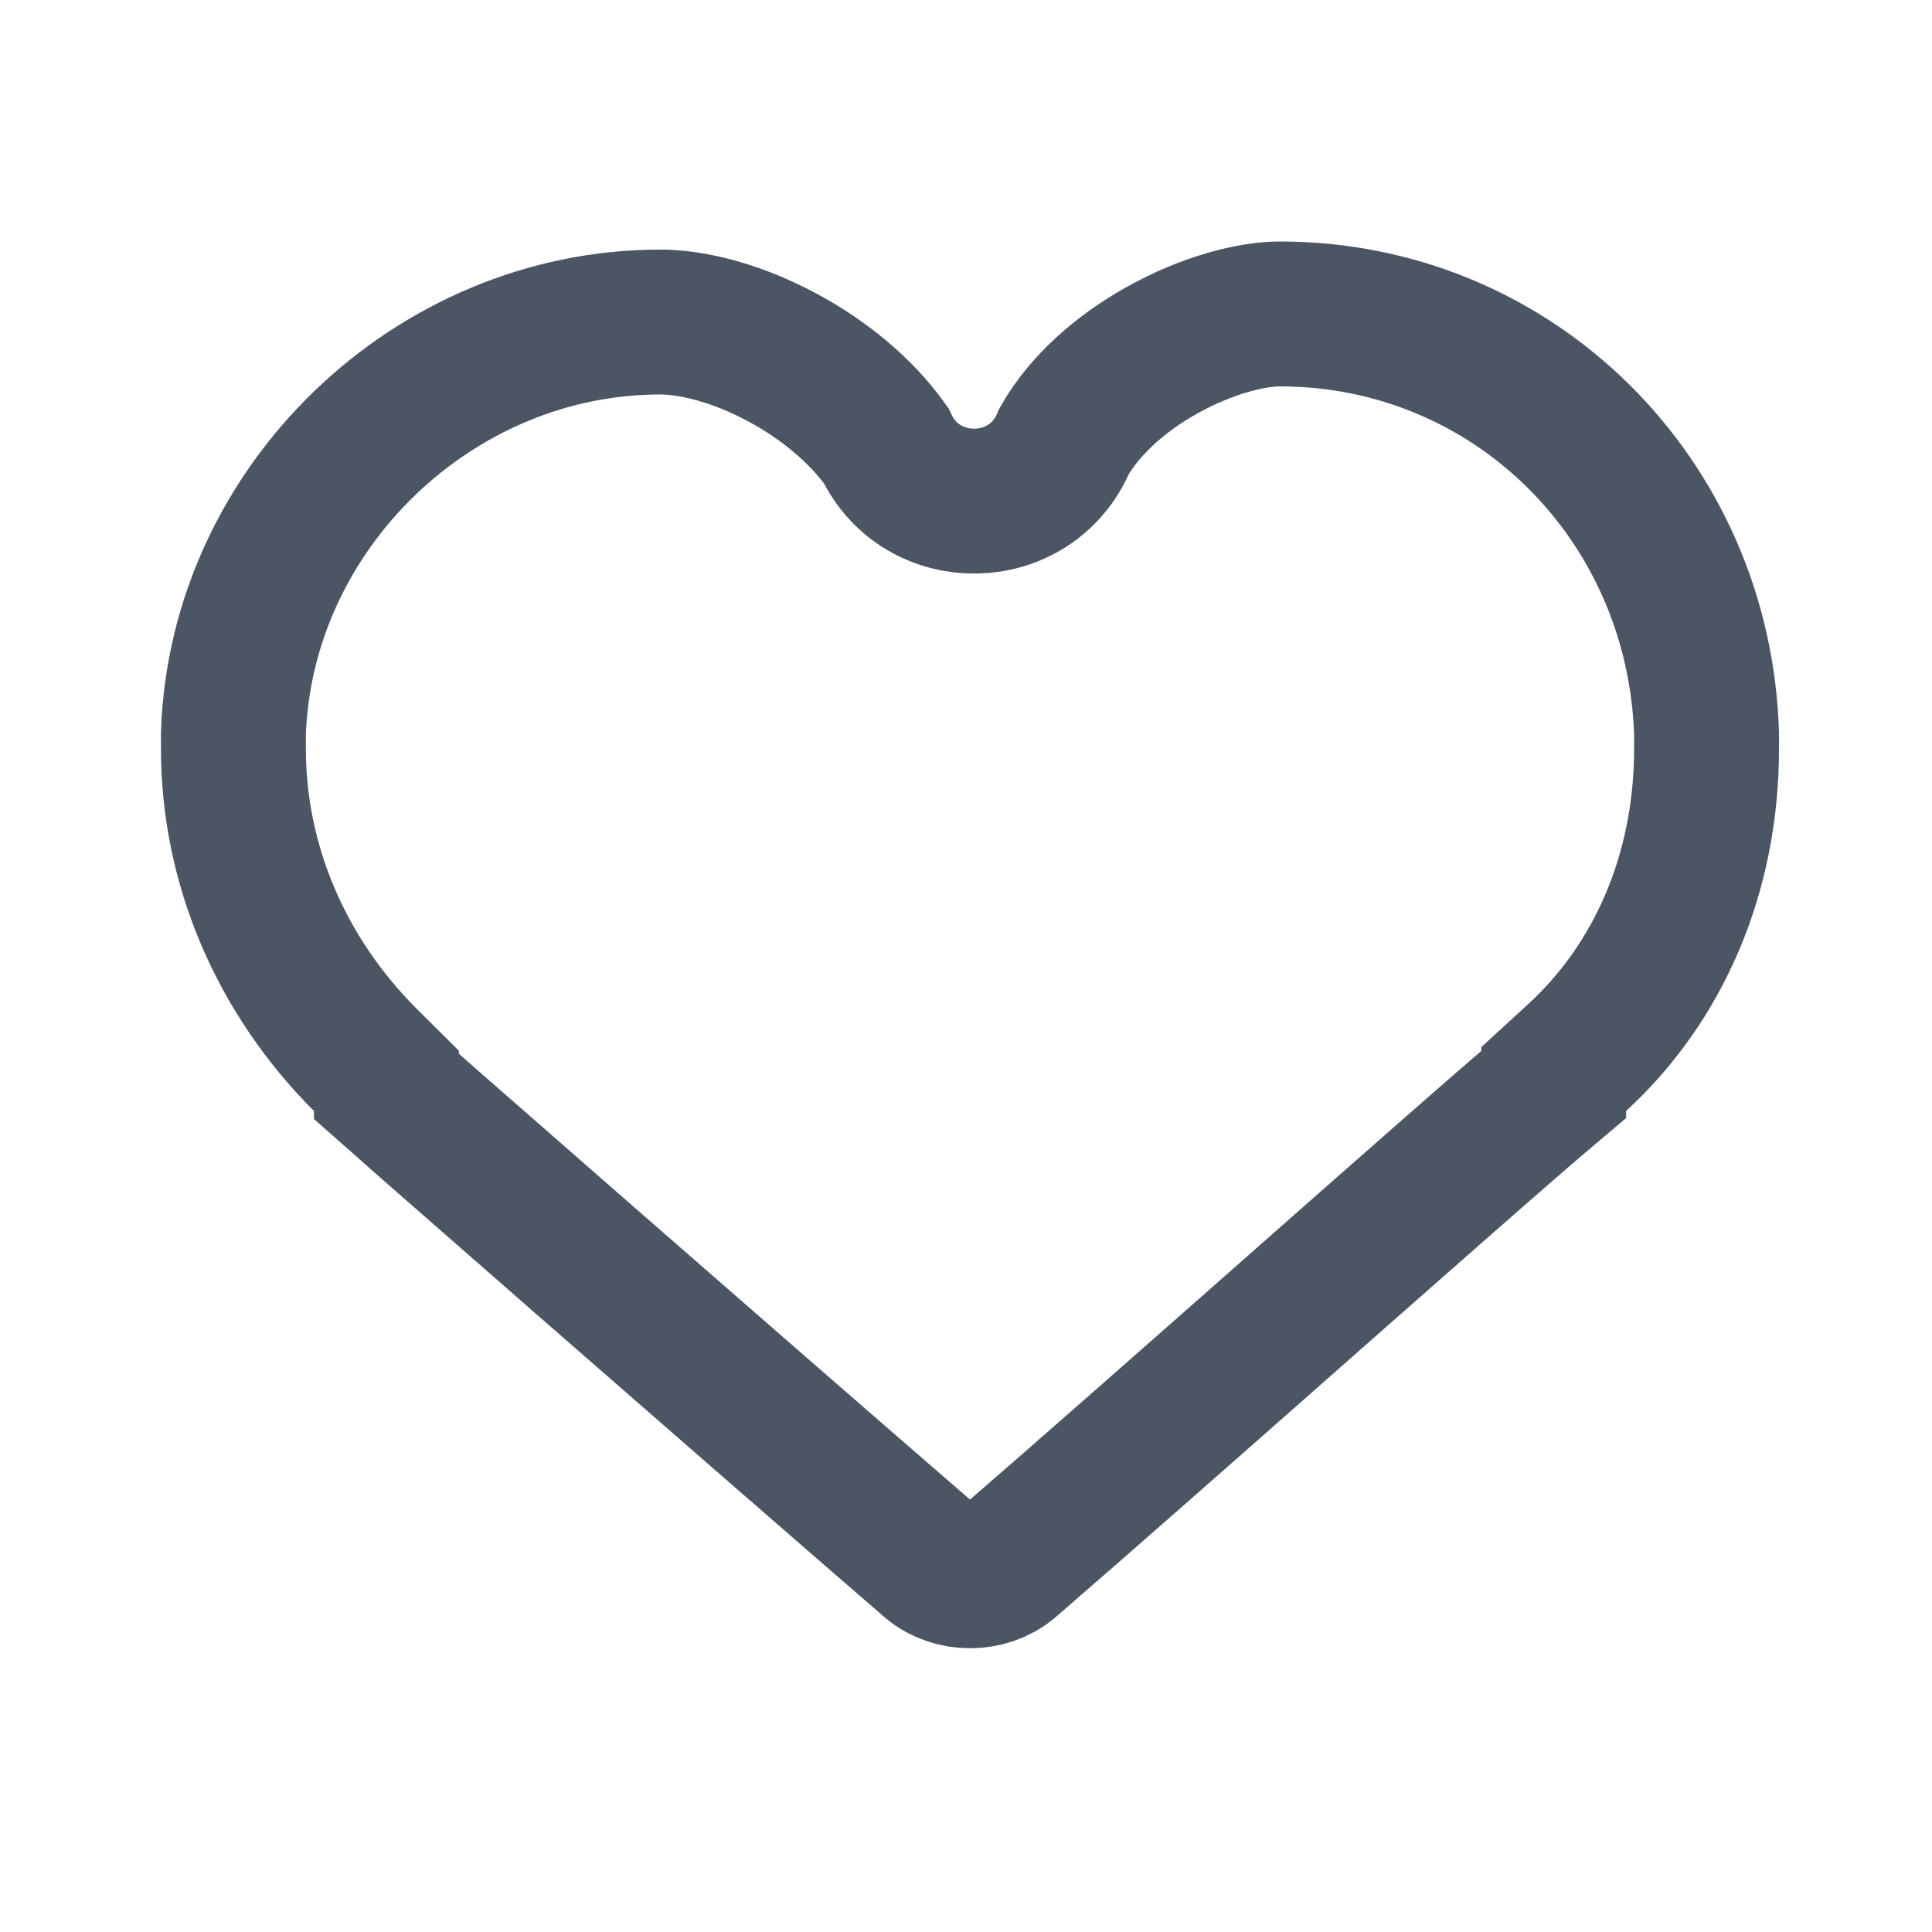
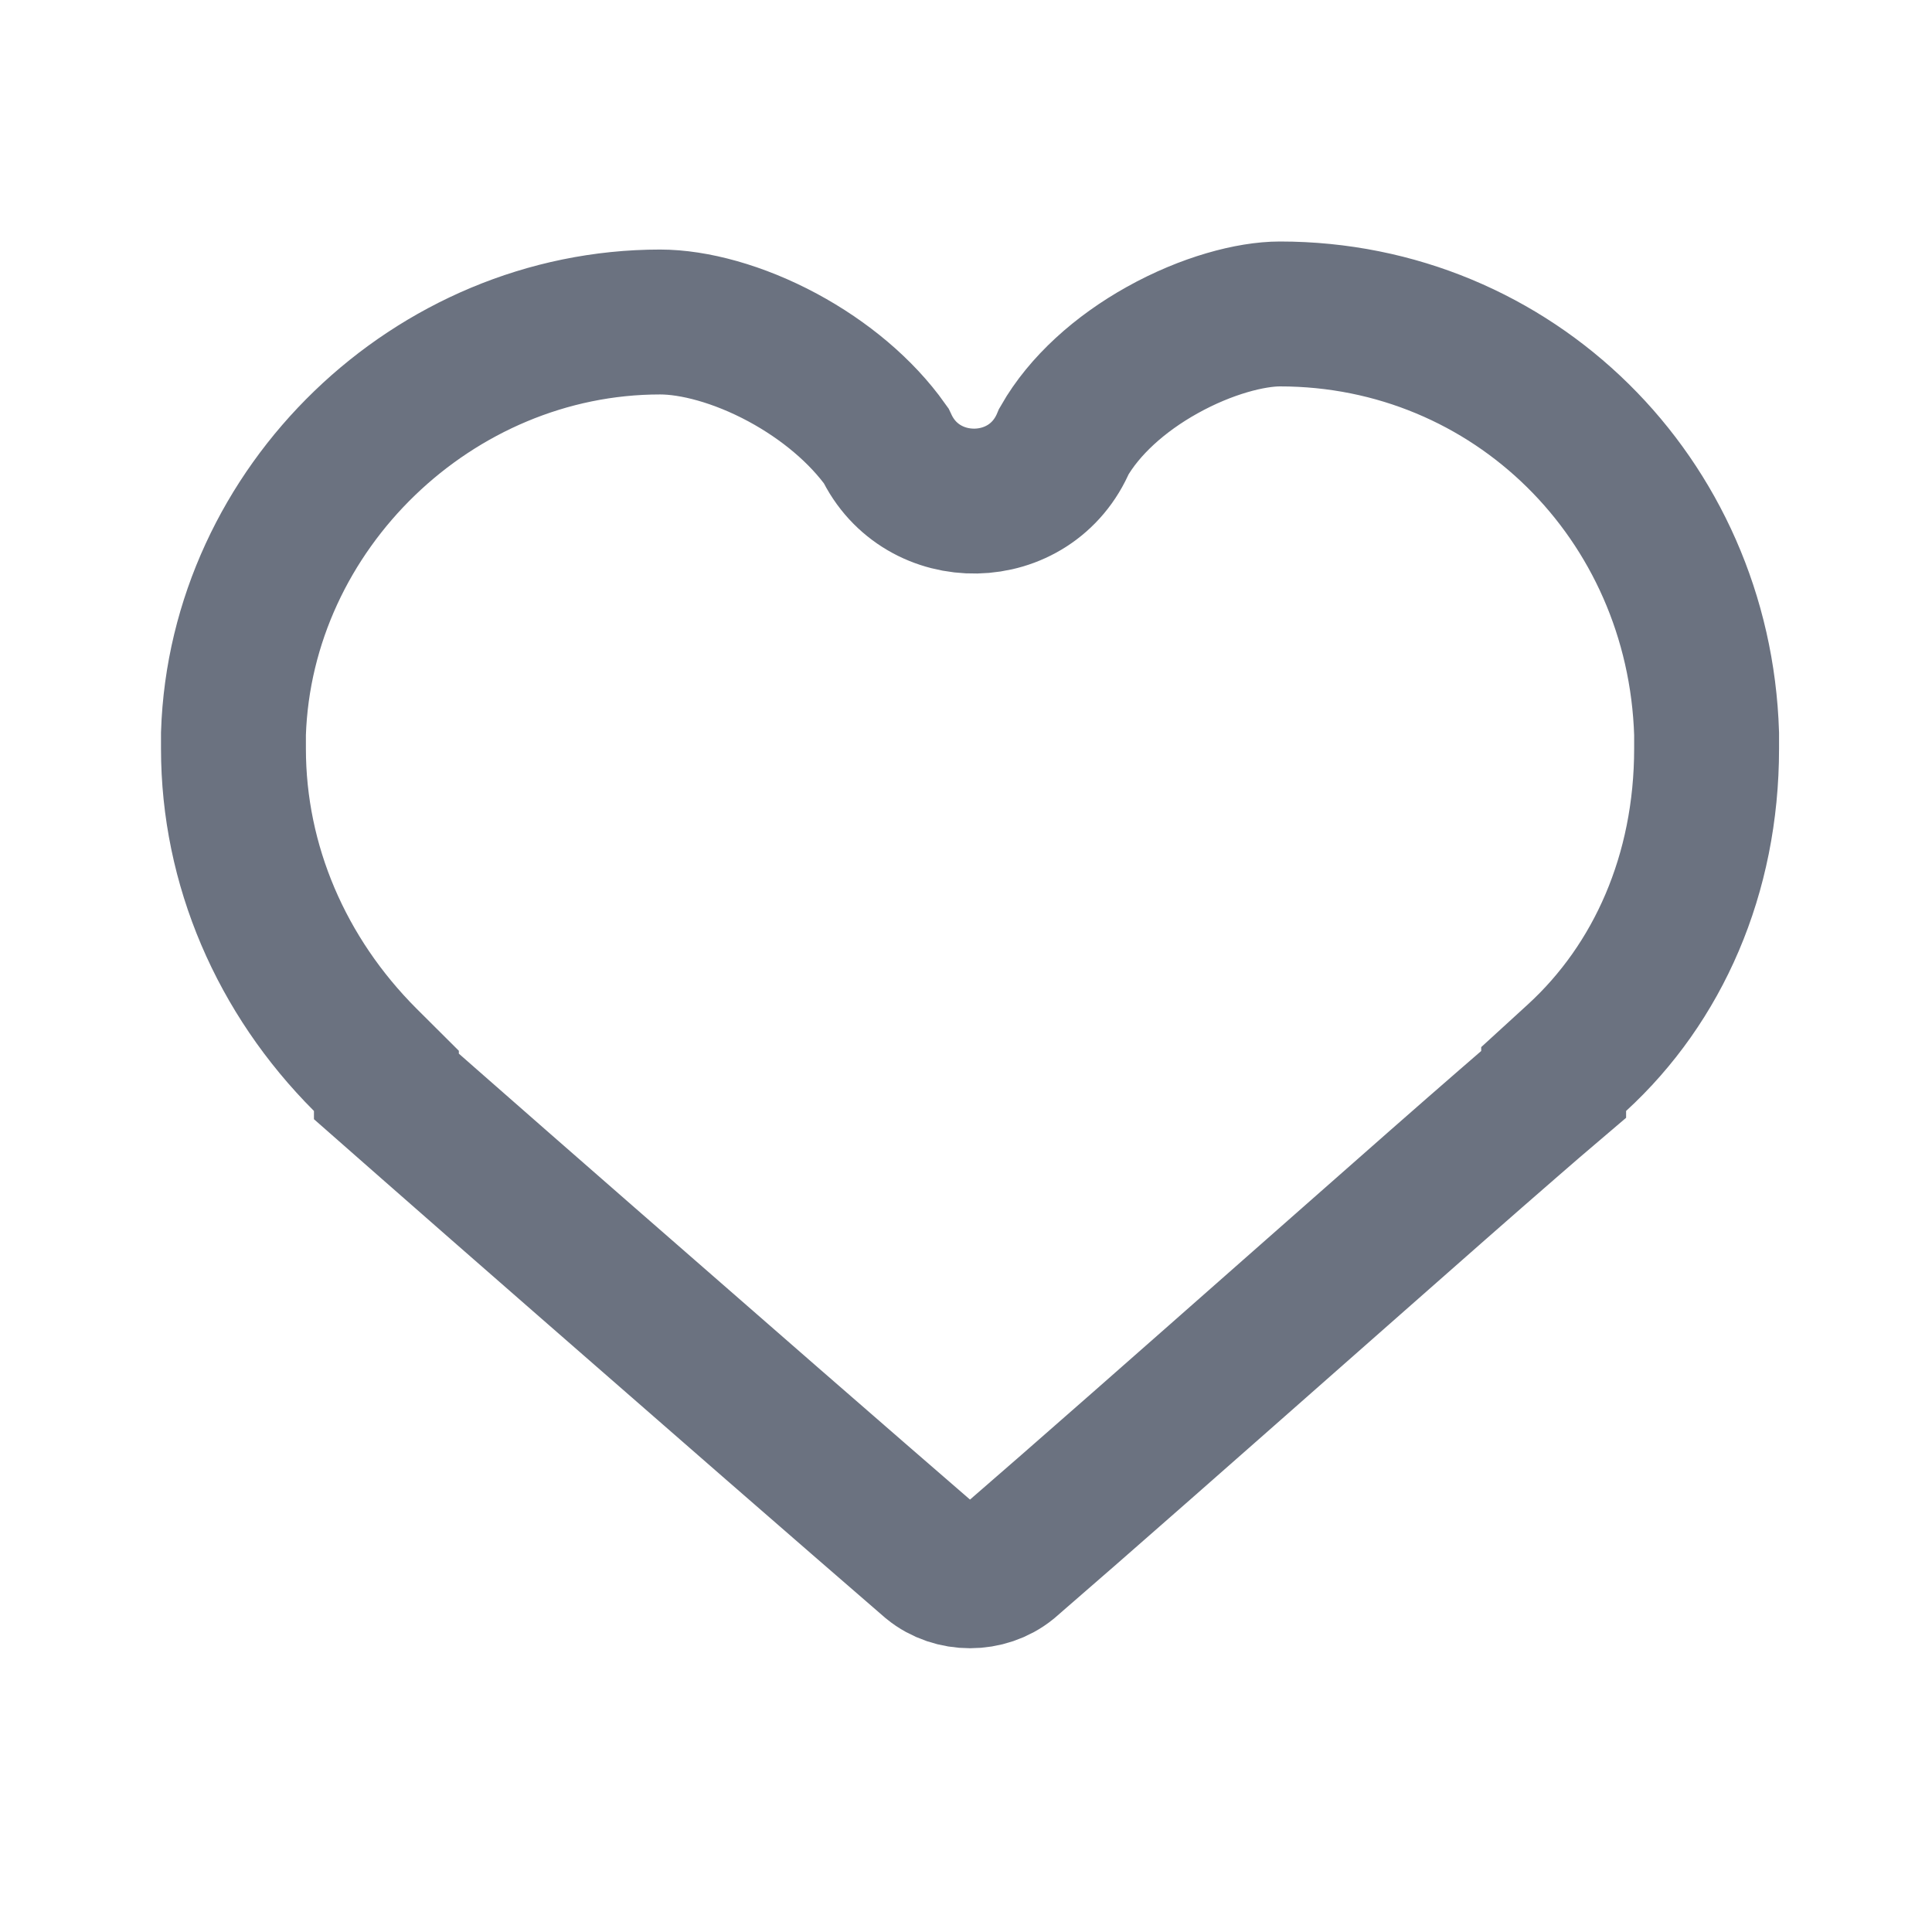
- <svg xmlns="http://www.w3.org/2000/svg" width="16" height="16" viewBox="0 0 16 16" fill="none">
-   <path d="M3.557 9.312C3.408 9.18 3.288 9.075 3.2 8.997V8.951L3.024 8.776C2.33 8.082 1.933 7.165 1.933 6.2V6.076C1.995 4.206 3.592 2.667 5.467 2.667C5.745 2.667 6.114 2.763 6.482 2.962C6.83 3.149 7.134 3.404 7.337 3.688C7.631 4.315 8.539 4.304 8.812 3.655C8.979 3.361 9.273 3.095 9.626 2.899C9.993 2.694 10.36 2.6 10.6 2.6C12.529 2.6 14.072 4.127 14.133 6.076V6.2C14.133 7.242 13.73 8.145 13.061 8.758L12.867 8.936V8.98C12.766 9.065 12.635 9.178 12.483 9.31C12.146 9.603 11.695 10 11.203 10.433C11.046 10.572 10.884 10.715 10.72 10.859C9.864 11.614 8.959 12.412 8.346 12.942C8.17 13.086 7.897 13.086 7.721 12.942C6.989 12.309 5.826 11.296 4.837 10.432C4.341 9.998 3.889 9.603 3.557 9.312Z" stroke="#4B5563" stroke-width="1.2" />
+ <svg xmlns="http://www.w3.org/2000/svg" width="24" height="24" viewBox="0 0 24 24" fill="none">
+   <path d="M5.336 13.967C5.111 13.77 4.932 13.612 4.8 13.496V13.427L4.536 13.164C3.496 12.123 2.9 10.748 2.9 9.3V9.114C2.992 6.309 5.388 4 8.2 4C8.617 4 9.171 4.145 9.723 4.442C10.244 4.723 10.702 5.106 11.005 5.533C11.447 6.472 12.809 6.455 13.217 5.482C13.469 5.041 13.91 4.643 14.438 4.349C14.99 4.041 15.54 3.9 15.9 3.9C18.794 3.9 21.108 6.191 21.2 9.114V9.3C21.2 10.863 20.595 12.217 19.592 13.137L19.3 13.404V13.469C19.148 13.598 18.953 13.767 18.725 13.965C18.219 14.404 17.542 15 16.805 15.65C16.569 15.858 16.326 16.072 16.081 16.288C14.796 17.421 13.439 18.618 12.519 19.413C12.254 19.629 11.846 19.629 11.581 19.413C10.483 18.464 8.739 16.944 7.255 15.647C6.511 14.998 5.834 14.404 5.336 13.967Z" stroke="#6B7280" stroke-width="1.8" />
</svg>
